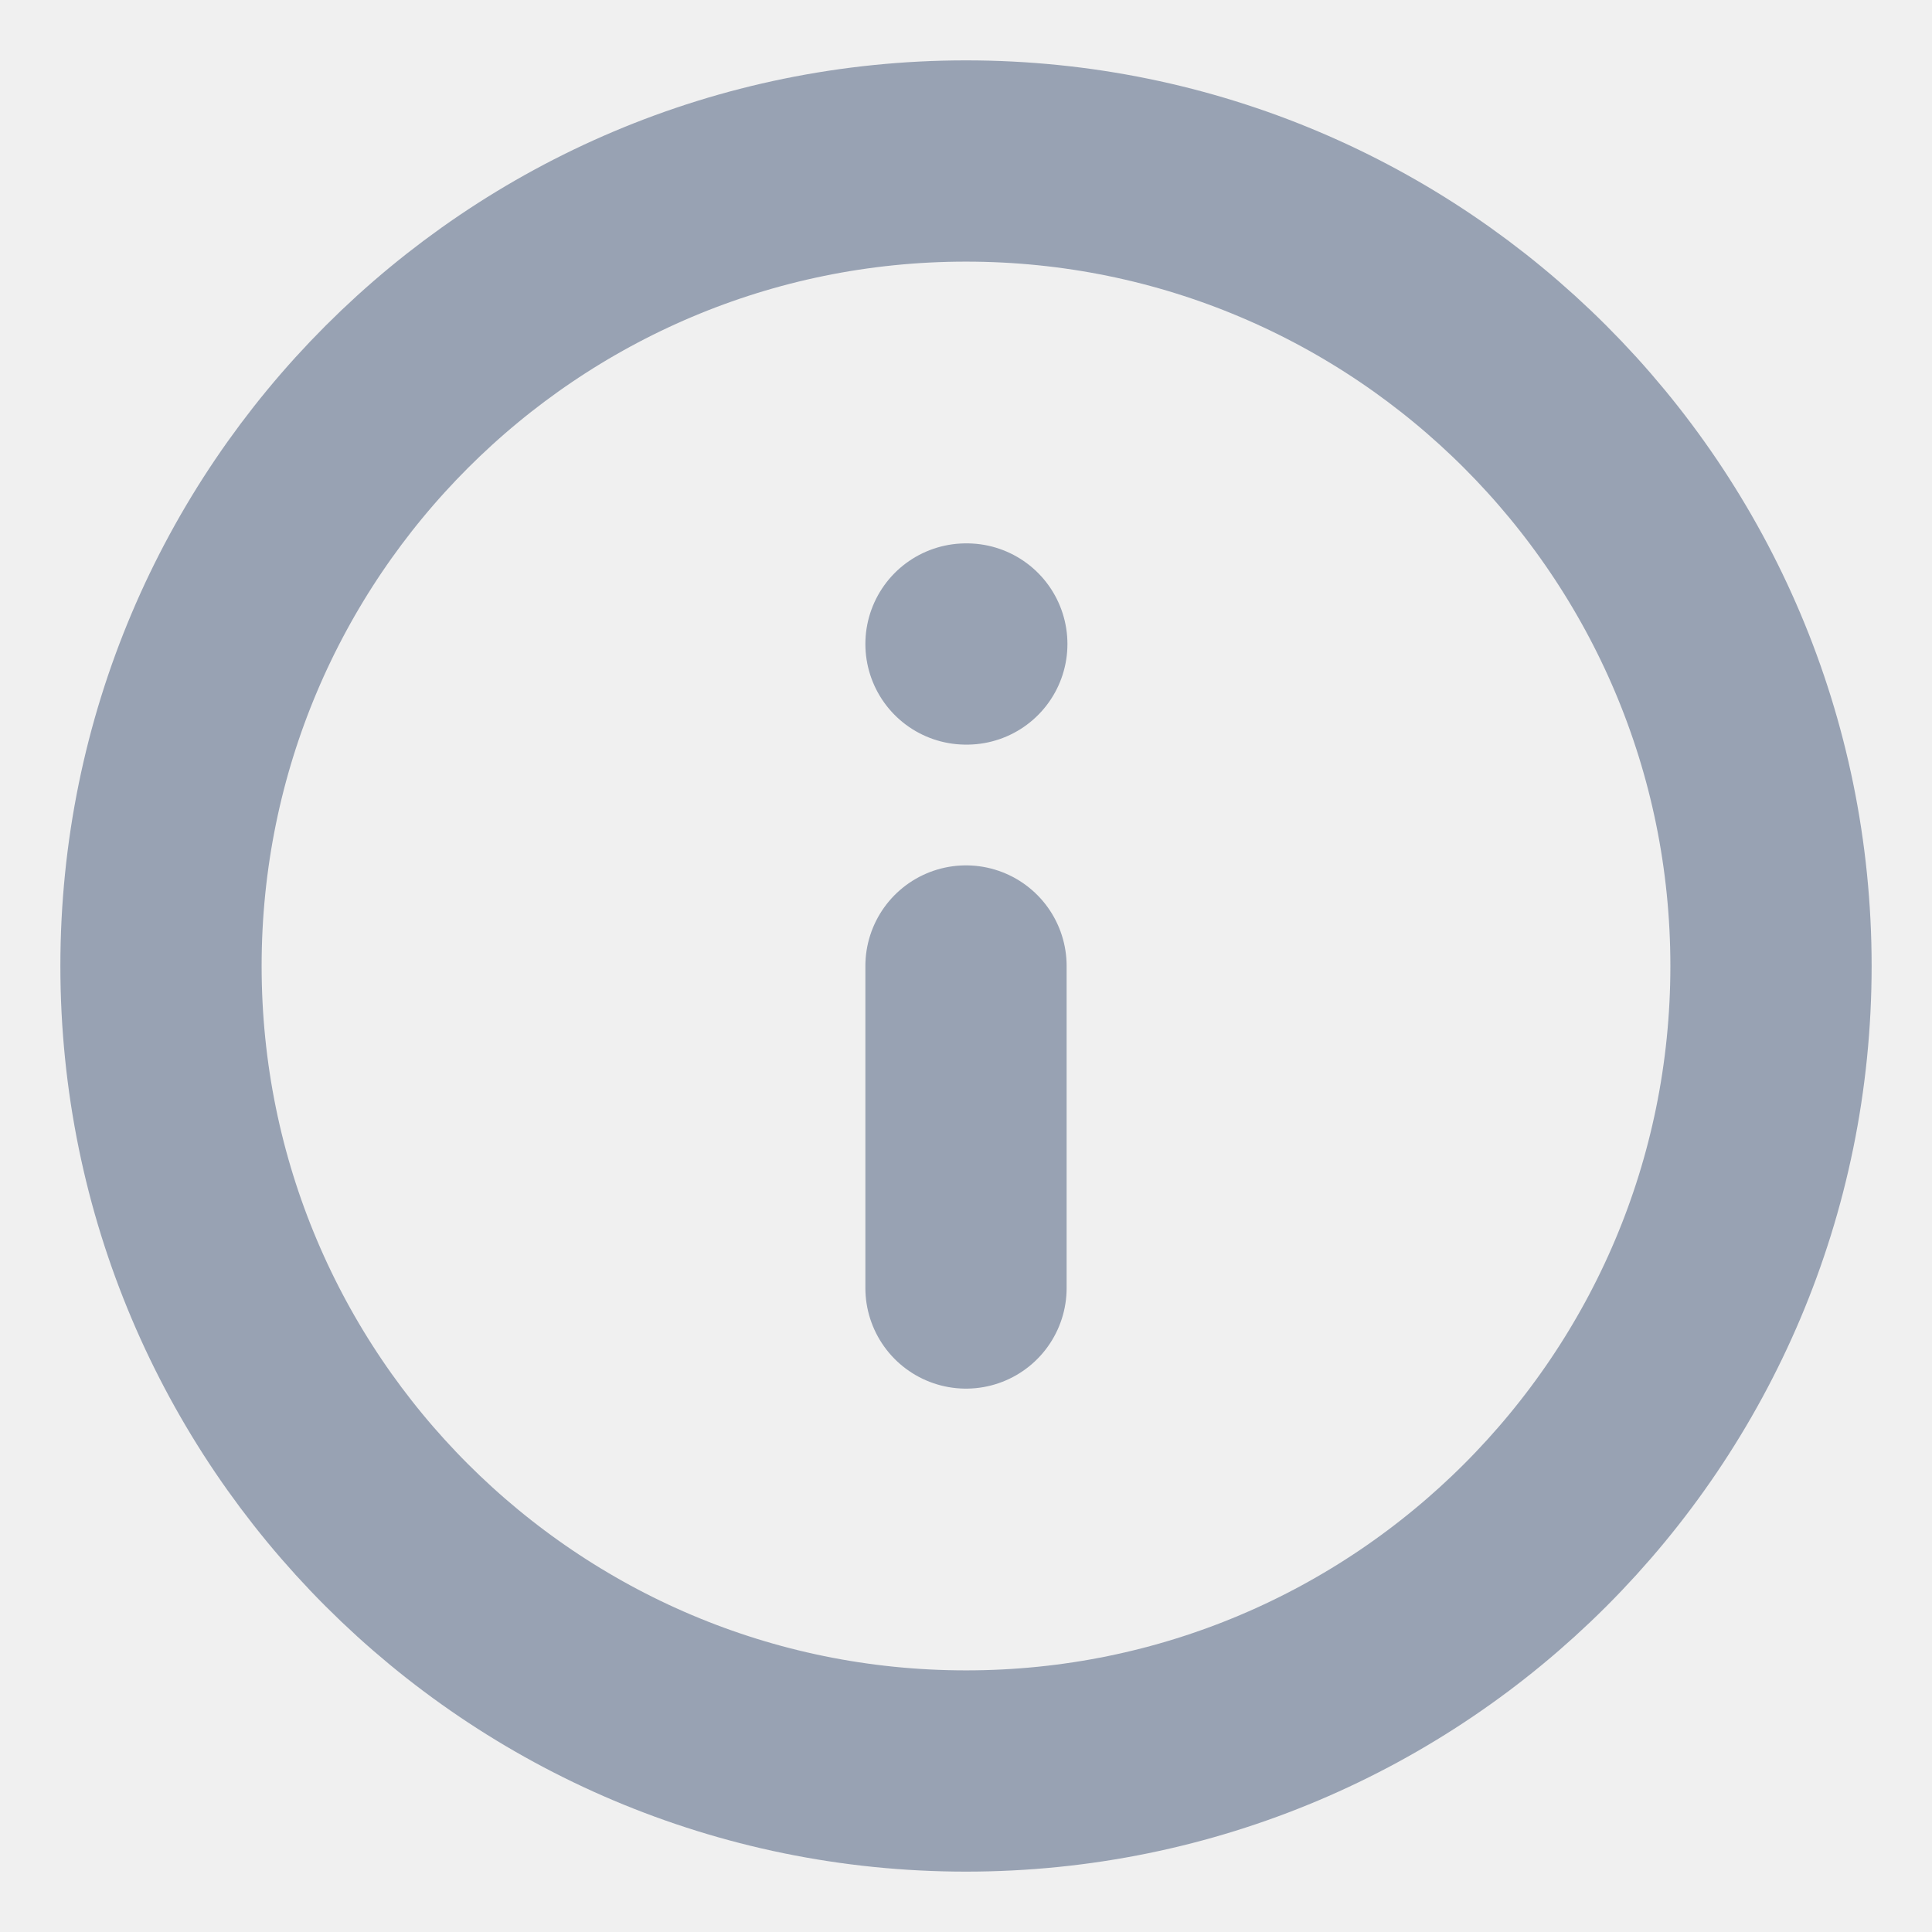
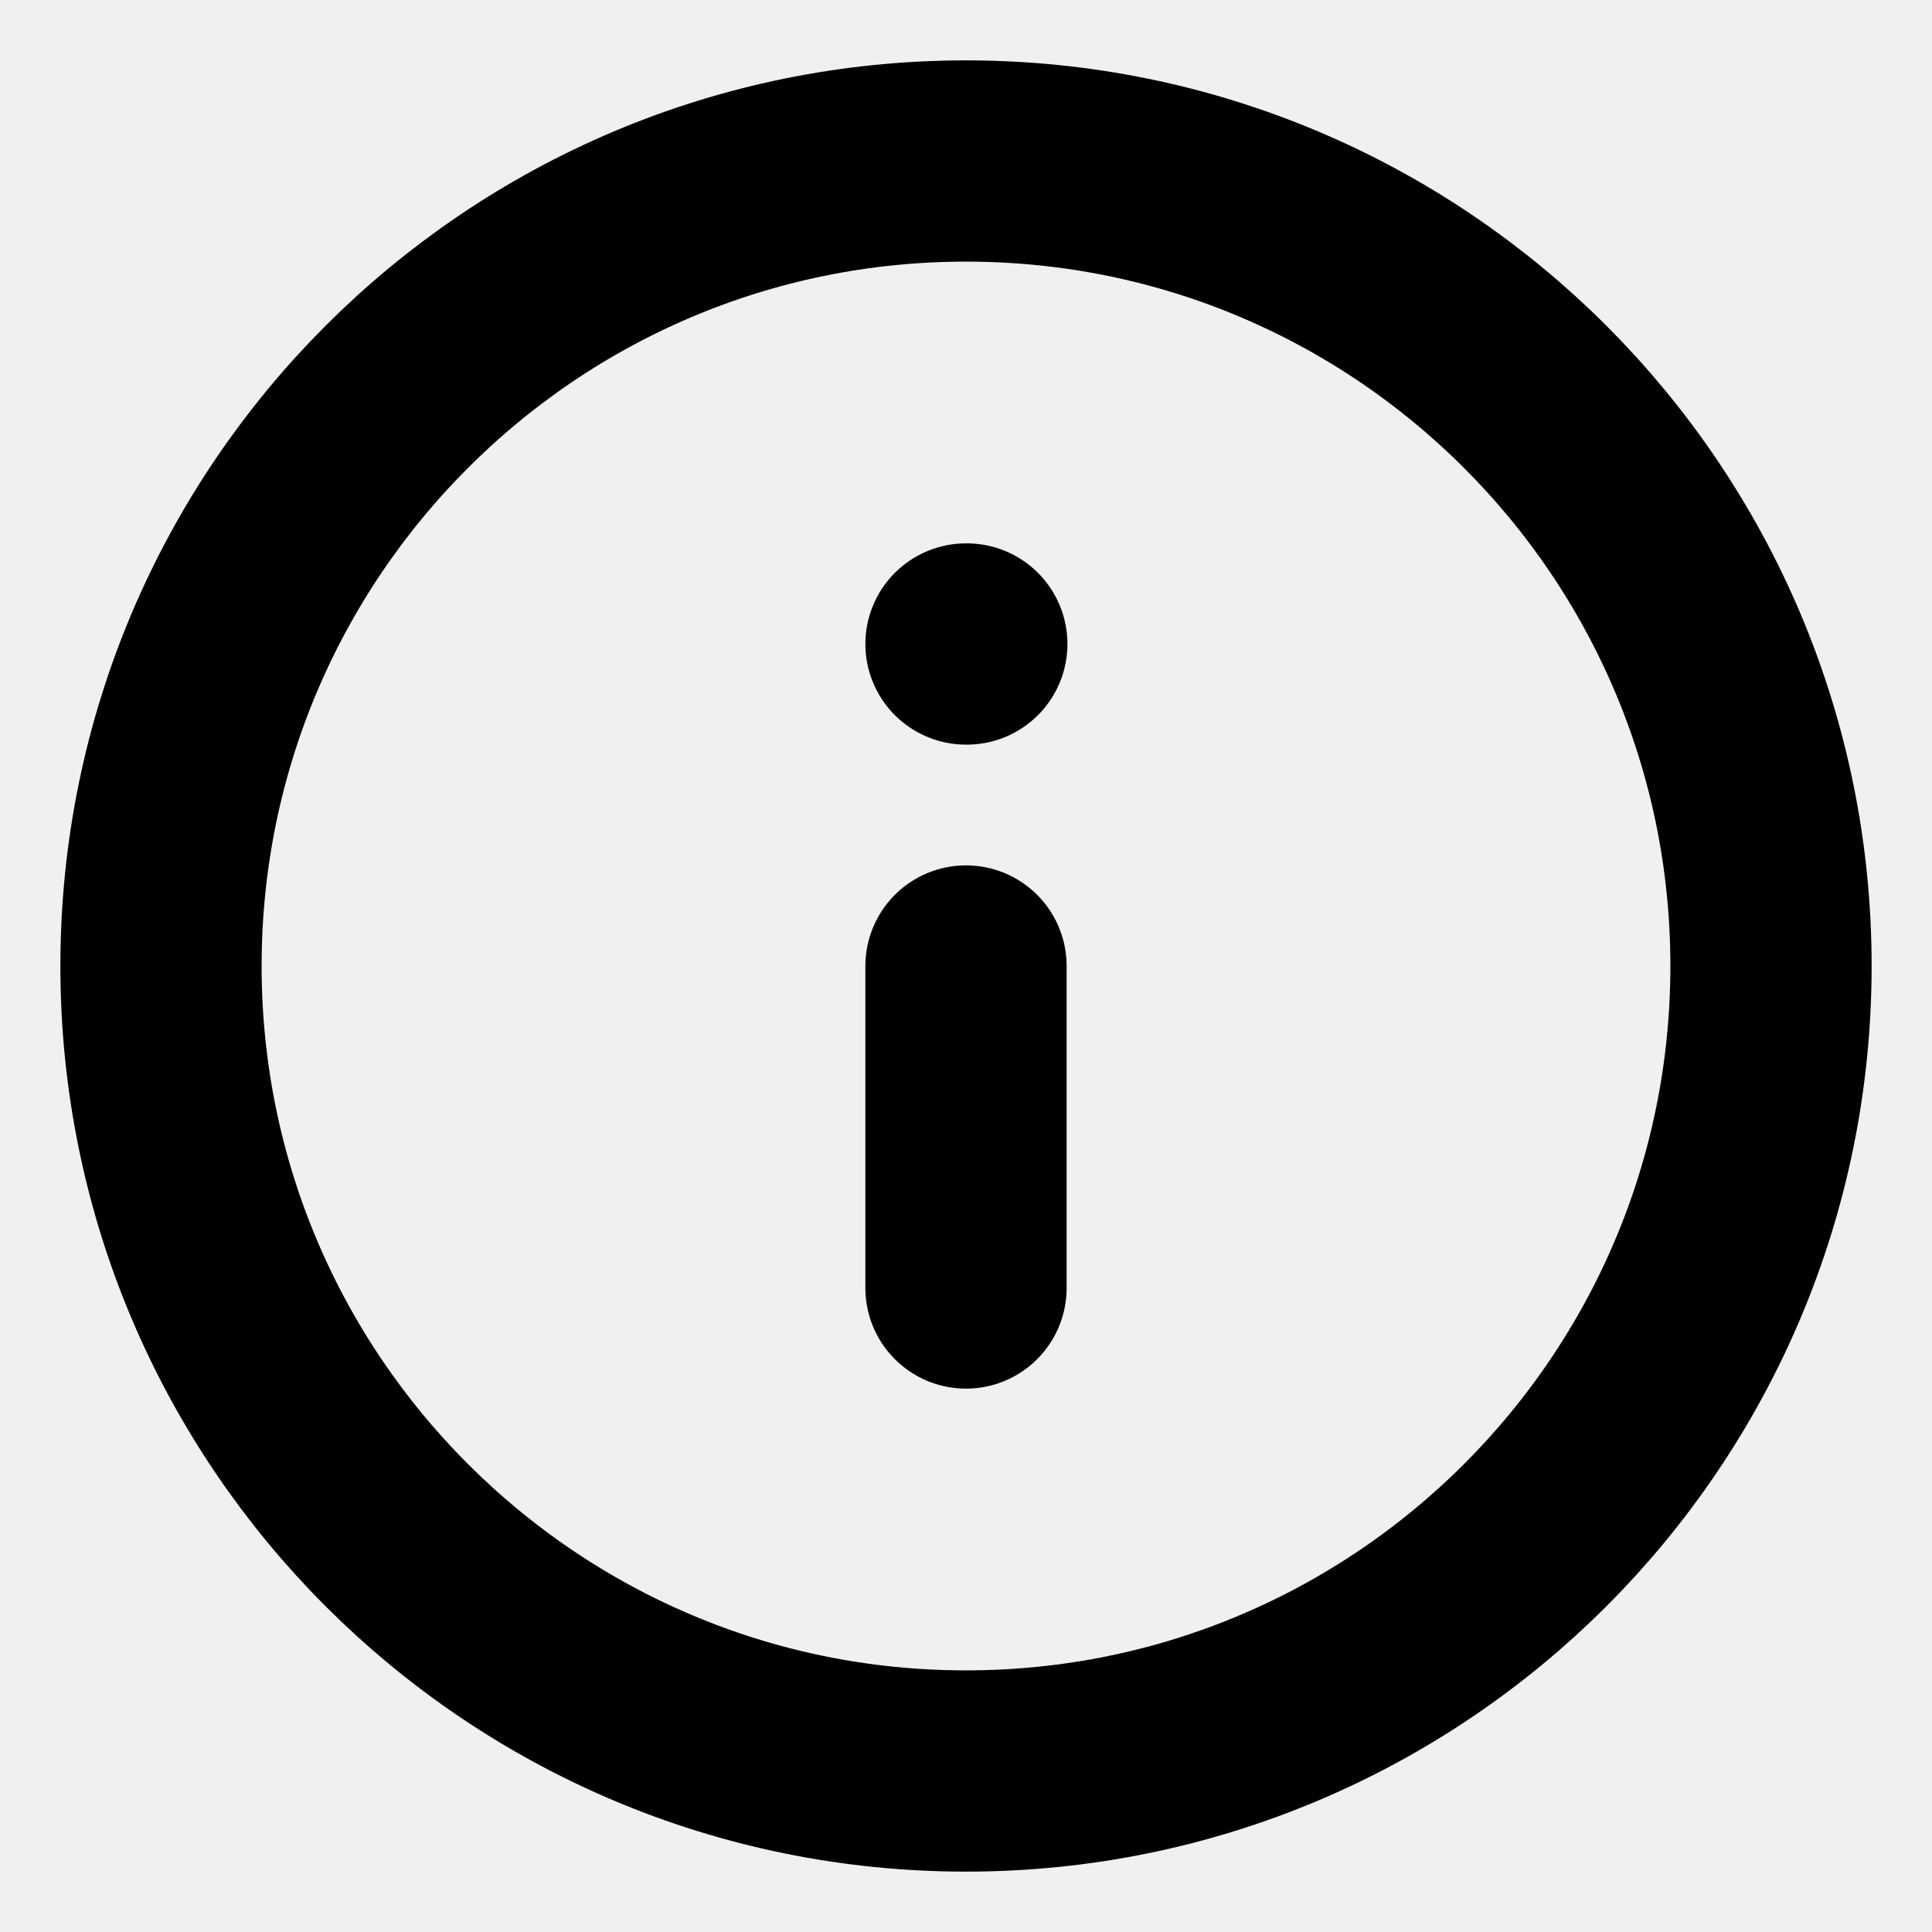
<svg xmlns="http://www.w3.org/2000/svg" width="12" height="12" viewBox="0 0 12 12" fill="none">
  <g id="info-circle" clip-path="url(#clip0_7880_62014)">
-     <path id="Icon" d="M6 8V6M6 4H6.005M11 6C11 8.761 8.761 11 6 11C3.239 11 1 8.761 1 6C1 3.239 3.239 1 6 1C8.761 1 11 3.239 11 6Z" stroke="#98A2B3" stroke-width="1.25" stroke-linecap="round" stroke-linejoin="round" />
+     <path id="Icon" d="M6 8V6M6 4H6.005M11 6C11 8.761 8.761 11 6 11C3.239 11 1 8.761 1 6C1 3.239 3.239 1 6 1C8.761 1 11 3.239 11 6Z" stroke="black" stroke-width="1.25" stroke-linecap="round" stroke-linejoin="round" />
  </g>
  <defs>
    <clipPath id="clip0_7880_62014">
      <rect width="12" height="12" fill="white" />
    </clipPath>
  </defs>
</svg>
